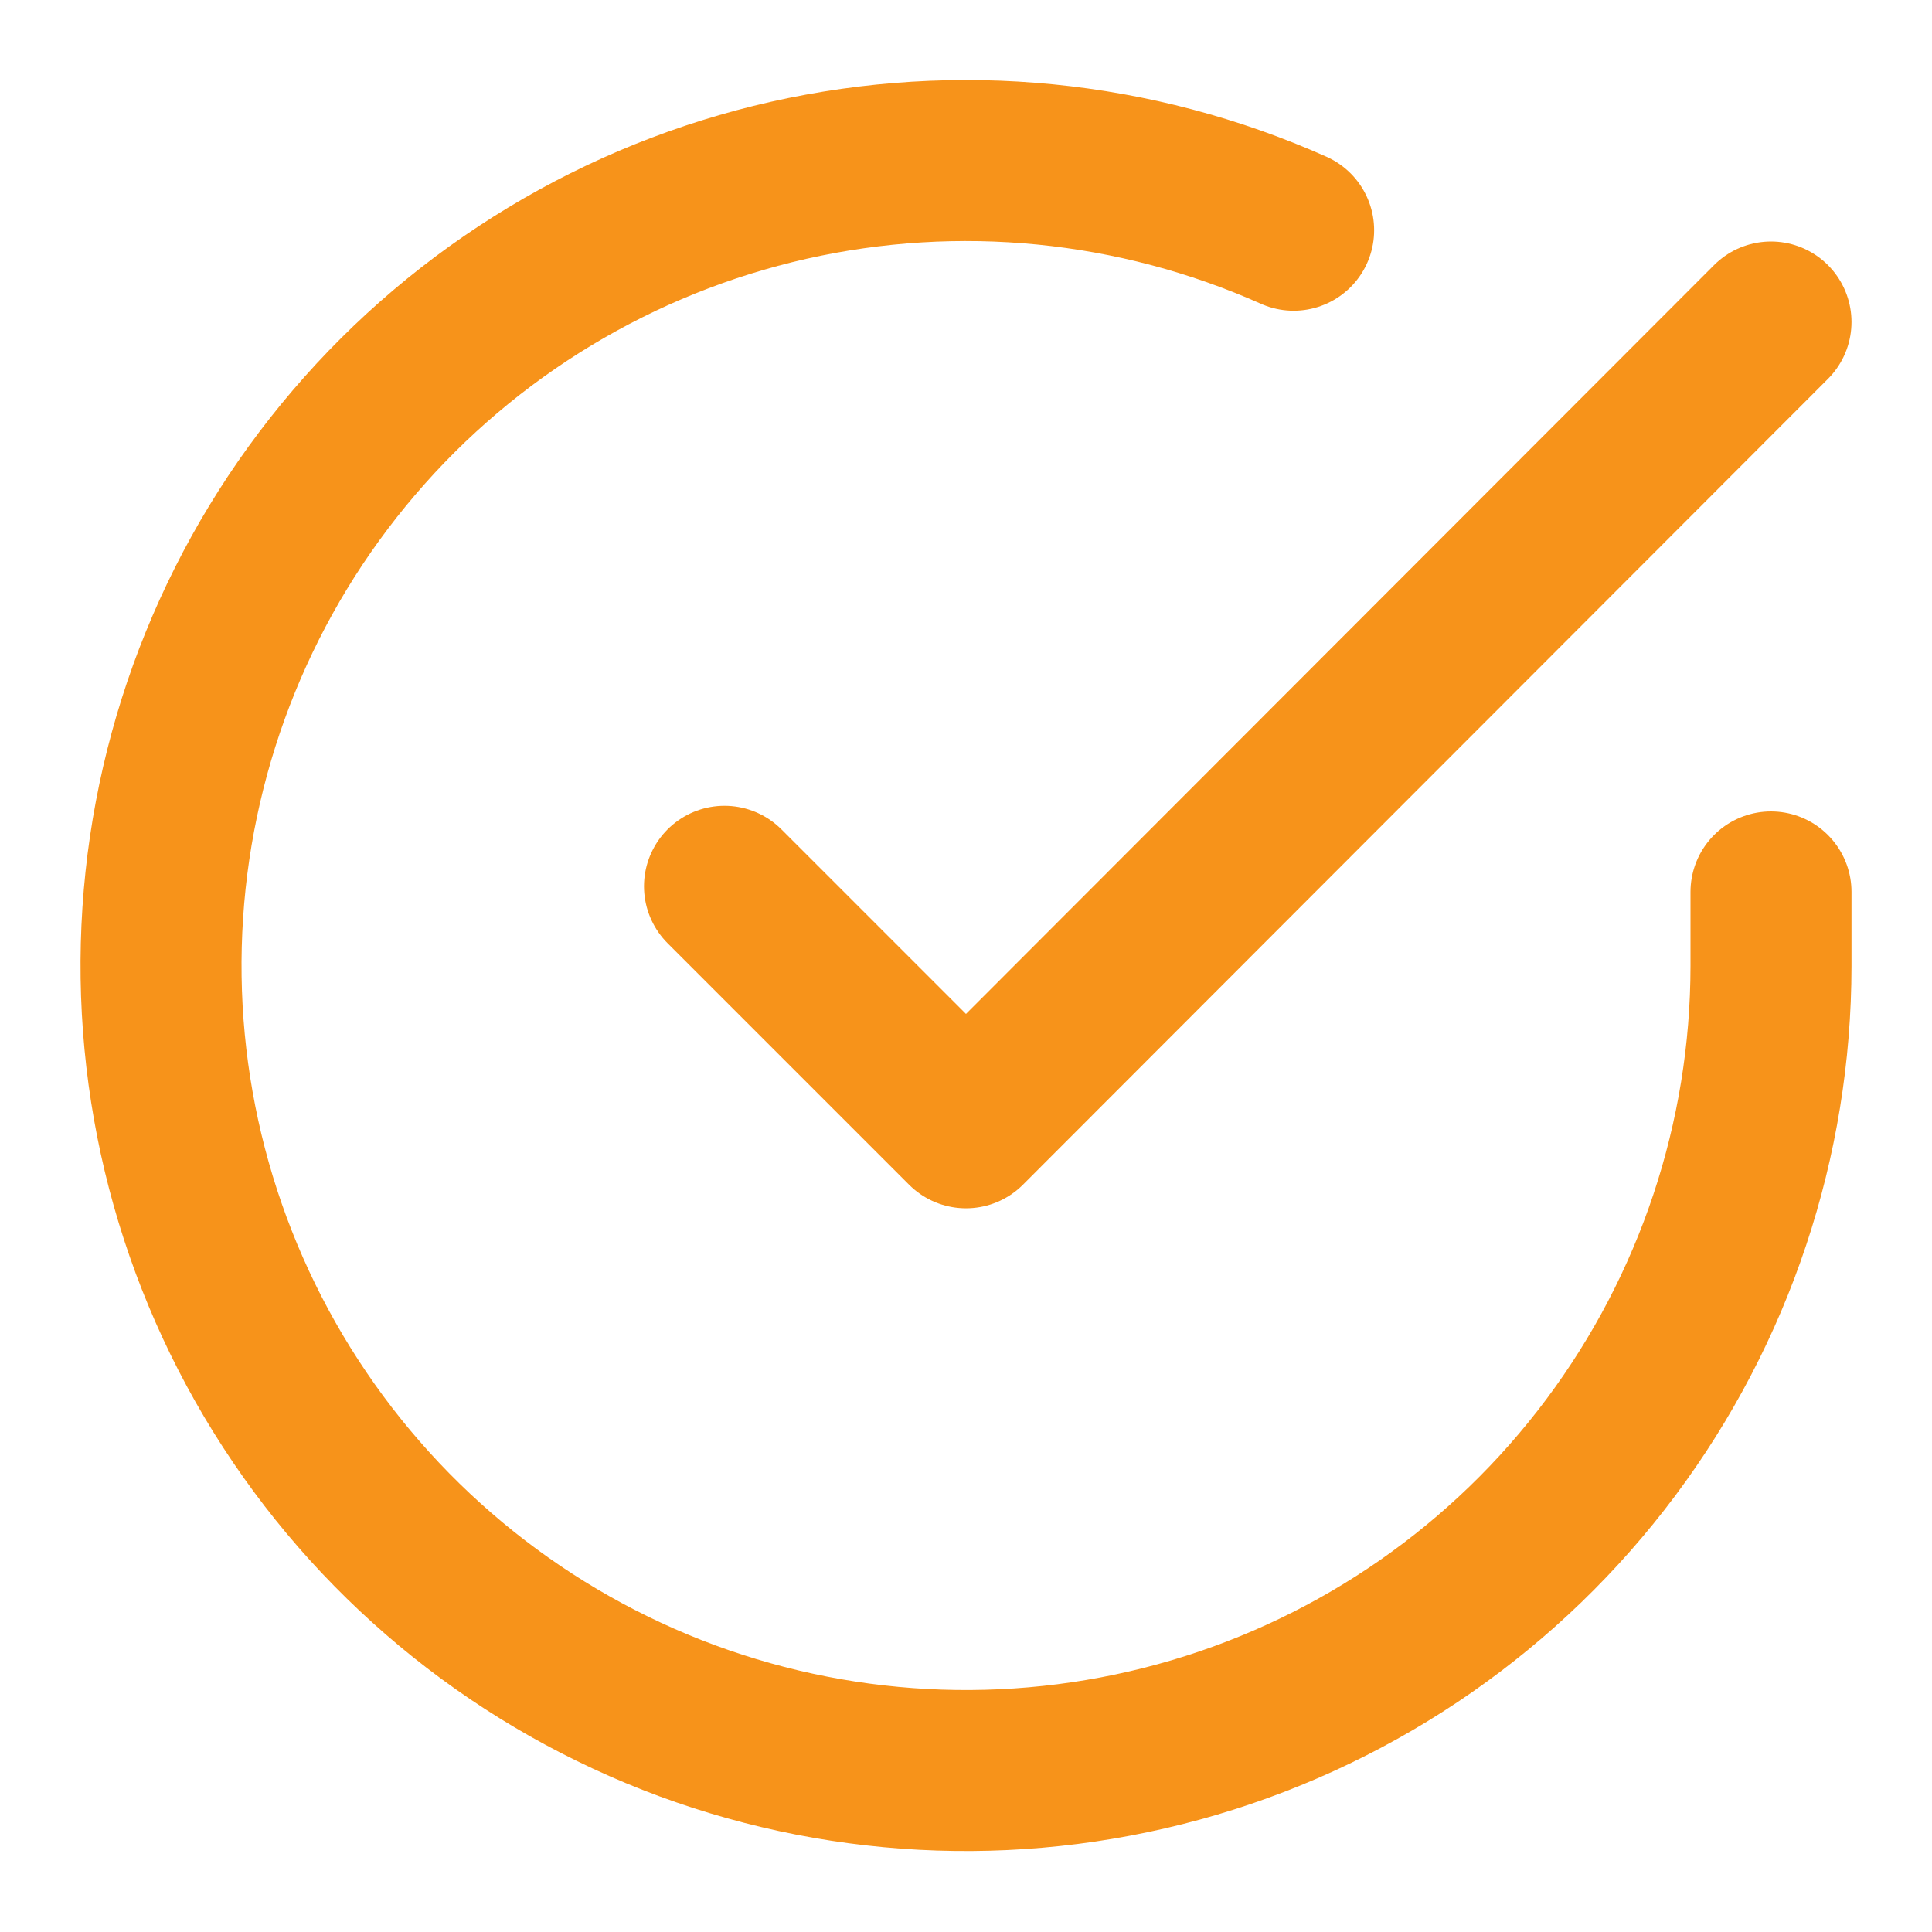
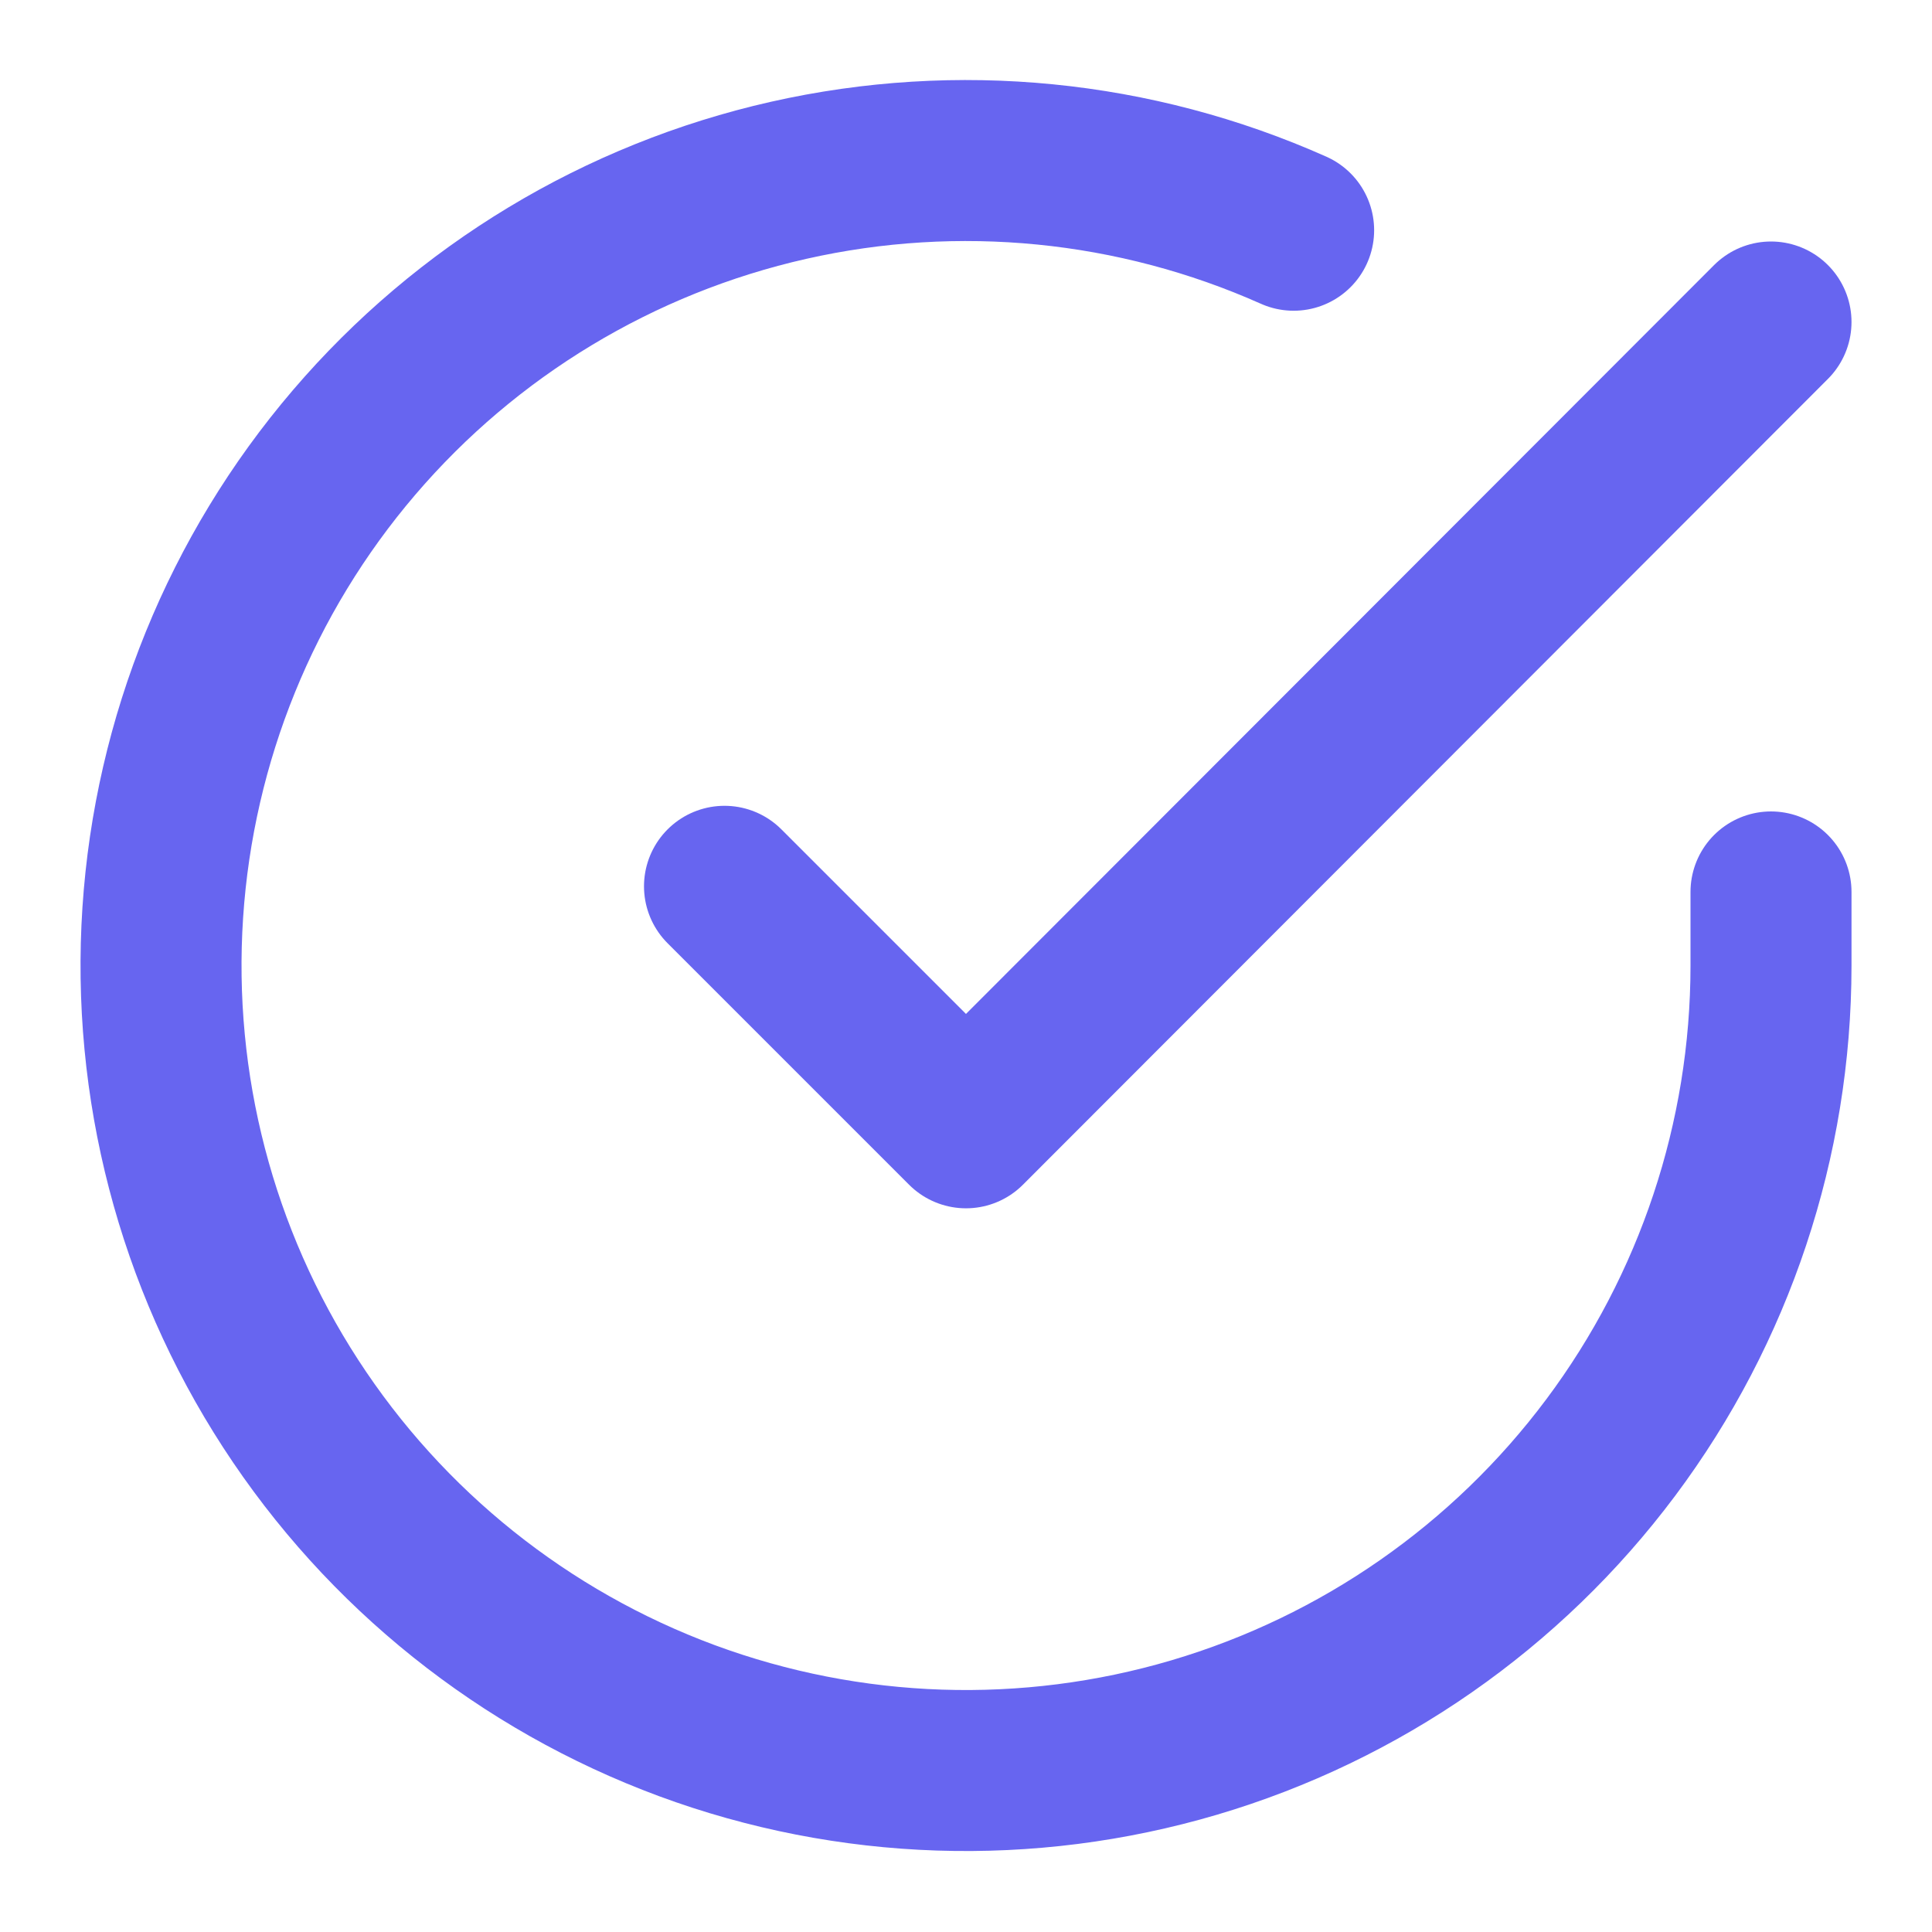
<svg xmlns="http://www.w3.org/2000/svg" width="24" height="24" viewBox="0 0 24 24" fill="none">
-   <path d="M22 11.08V12C21.999 14.156 21.3 16.255 20.009 17.982C18.718 19.709 16.903 20.973 14.835 21.584C12.767 22.195 10.557 22.122 8.534 21.375C6.512 20.627 4.785 19.246 3.611 17.437C2.437 15.628 1.88 13.488 2.022 11.336C2.164 9.185 2.997 7.136 4.398 5.497C5.799 3.858 7.693 2.715 9.796 2.24C11.9 1.765 14.1 1.982 16.07 2.86" stroke="#F7931A" stroke-width="2" stroke-linecap="round" stroke-linejoin="round" />
-   <path d="M22 4L12 14.01L9 11.01" stroke="#F7931A" stroke-width="2" stroke-linecap="round" stroke-linejoin="round" />
+   <path d="M22 11.08V12C21.999 14.156 21.3 16.255 20.009 17.982C18.718 19.709 16.903 20.973 14.835 21.584C12.767 22.195 10.557 22.122 8.534 21.375C6.512 20.627 4.785 19.246 3.611 17.437C2.437 15.628 1.88 13.488 2.022 11.336C2.164 9.185 2.997 7.136 4.398 5.497C5.799 3.858 7.693 2.715 9.796 2.24C11.9 1.765 14.1 1.982 16.07 2.86" stroke="#6765f0" stroke-width="2" stroke-linecap="round" stroke-linejoin="round" />
+   <path d="M22 4L12 14.01L9 11.01" stroke="#6765f0" stroke-width="2" stroke-linecap="round" stroke-linejoin="round" />
</svg>
